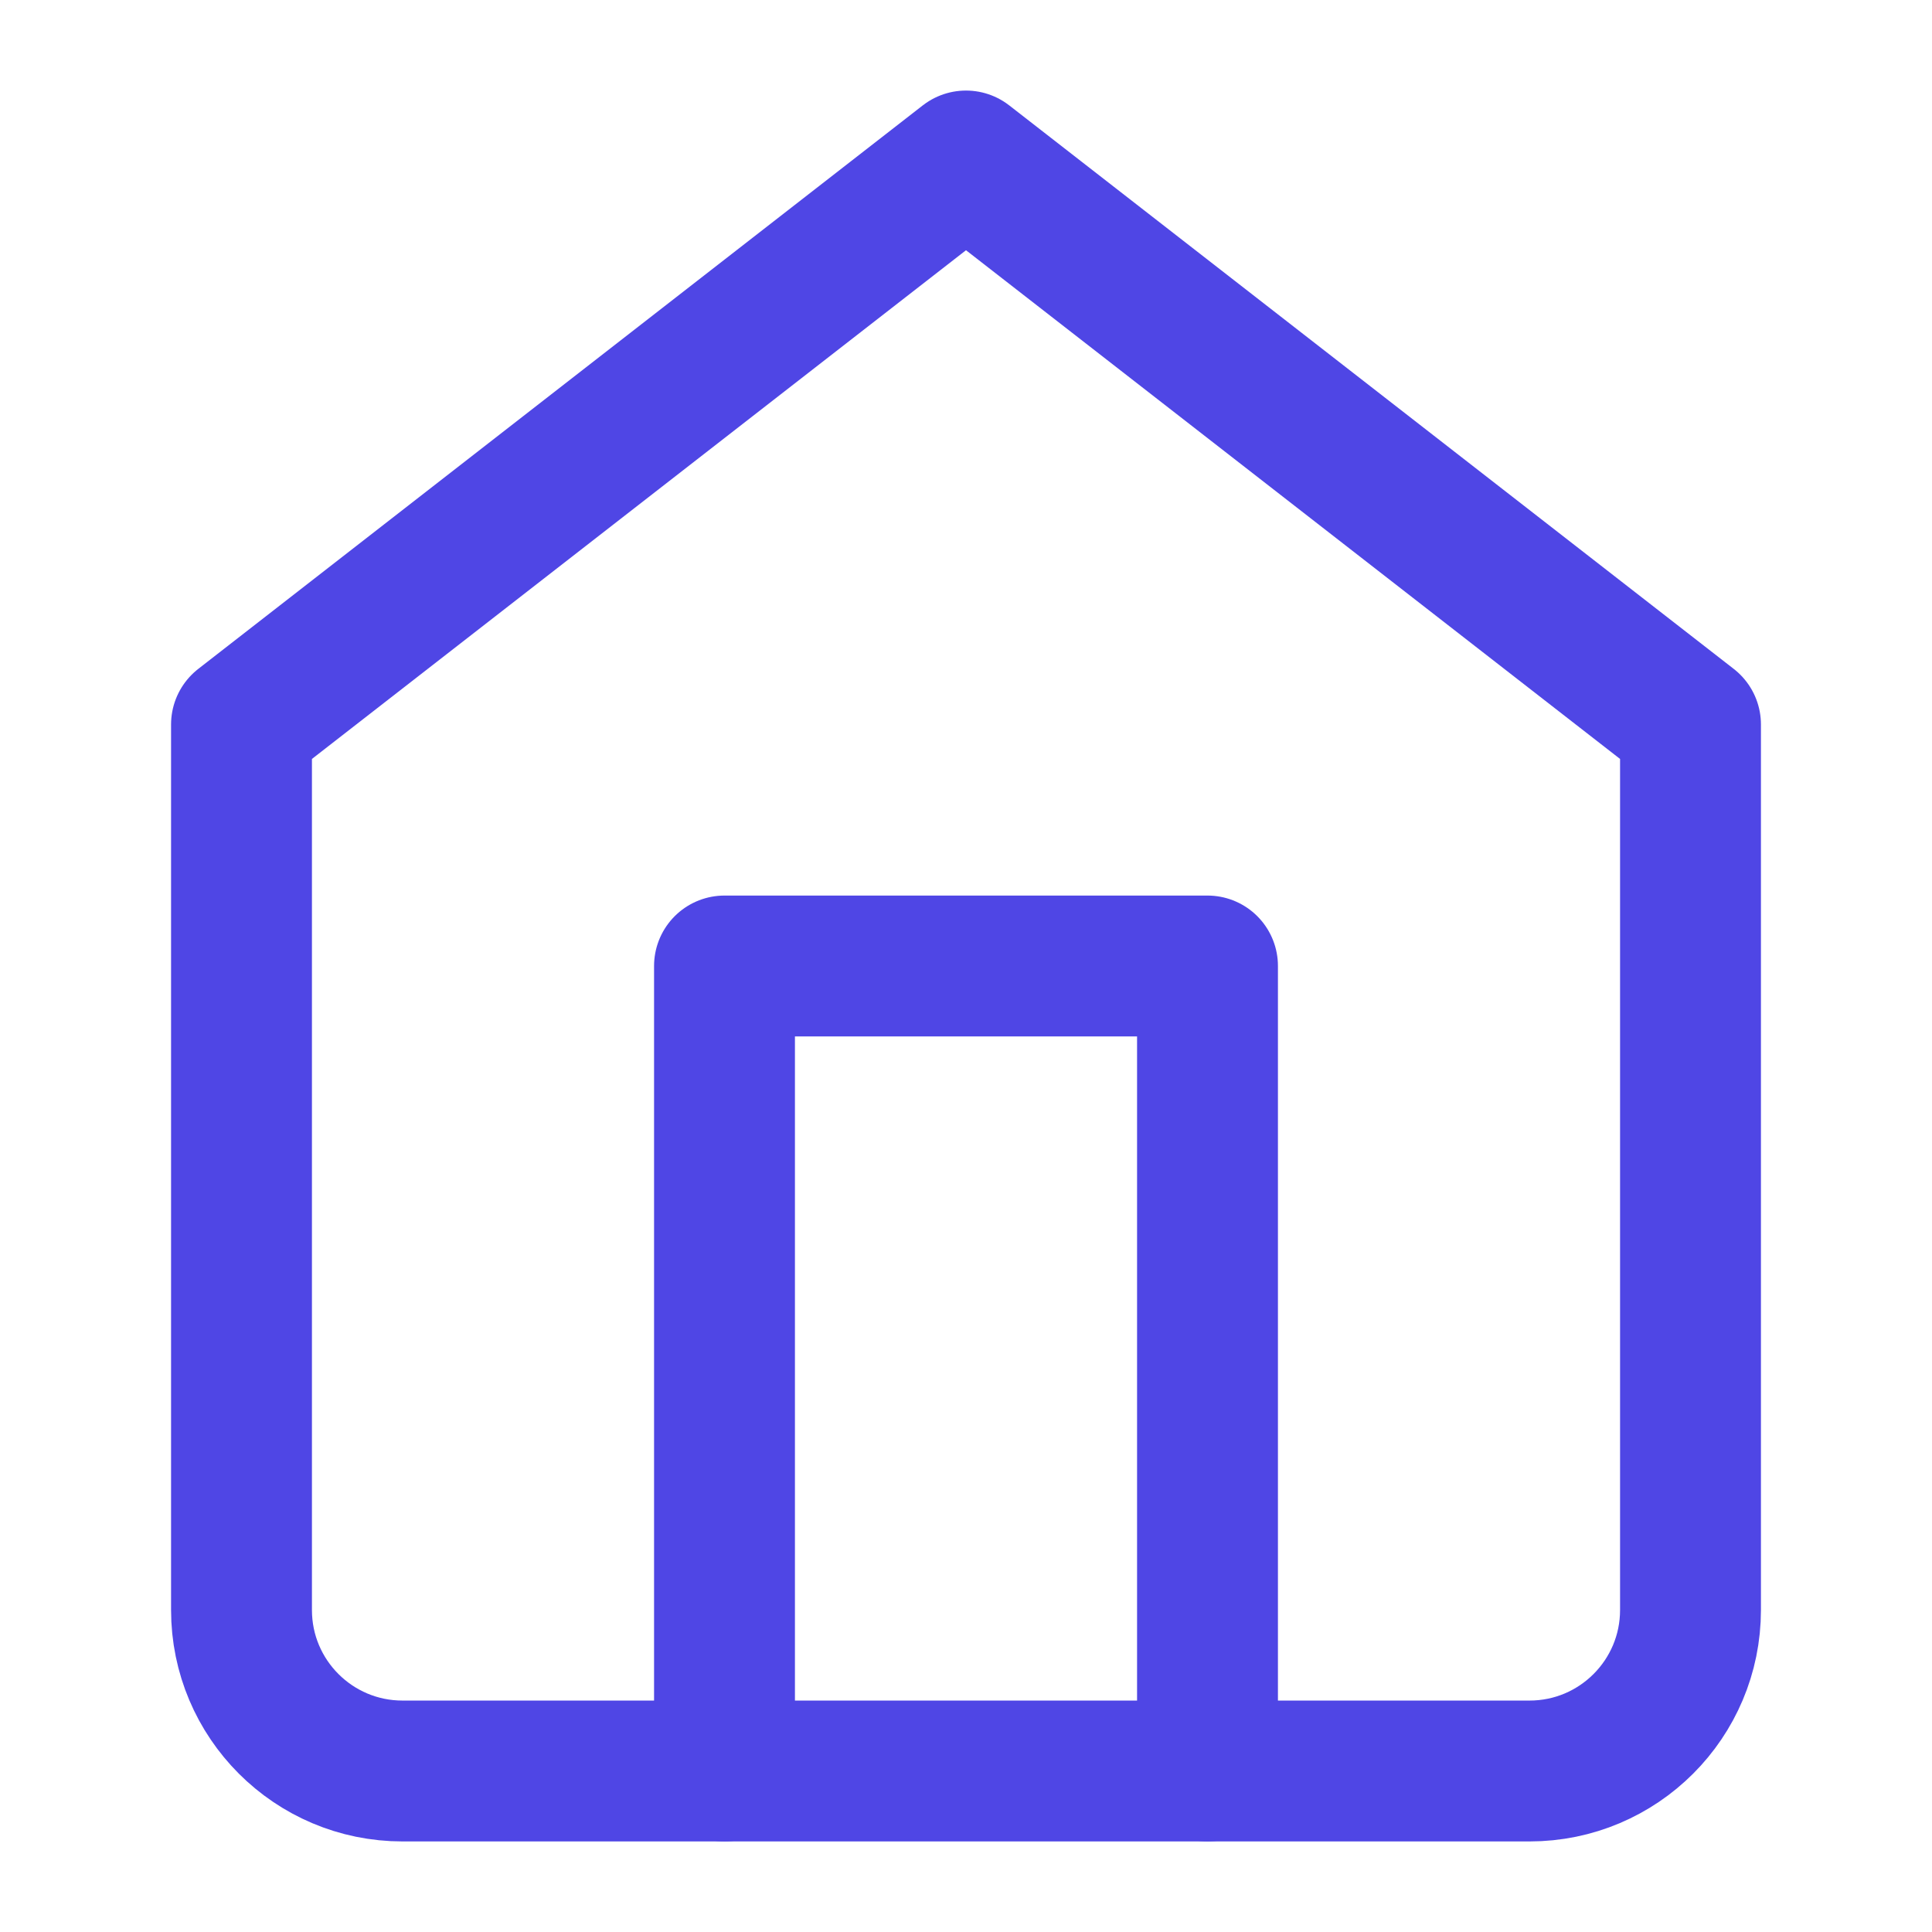
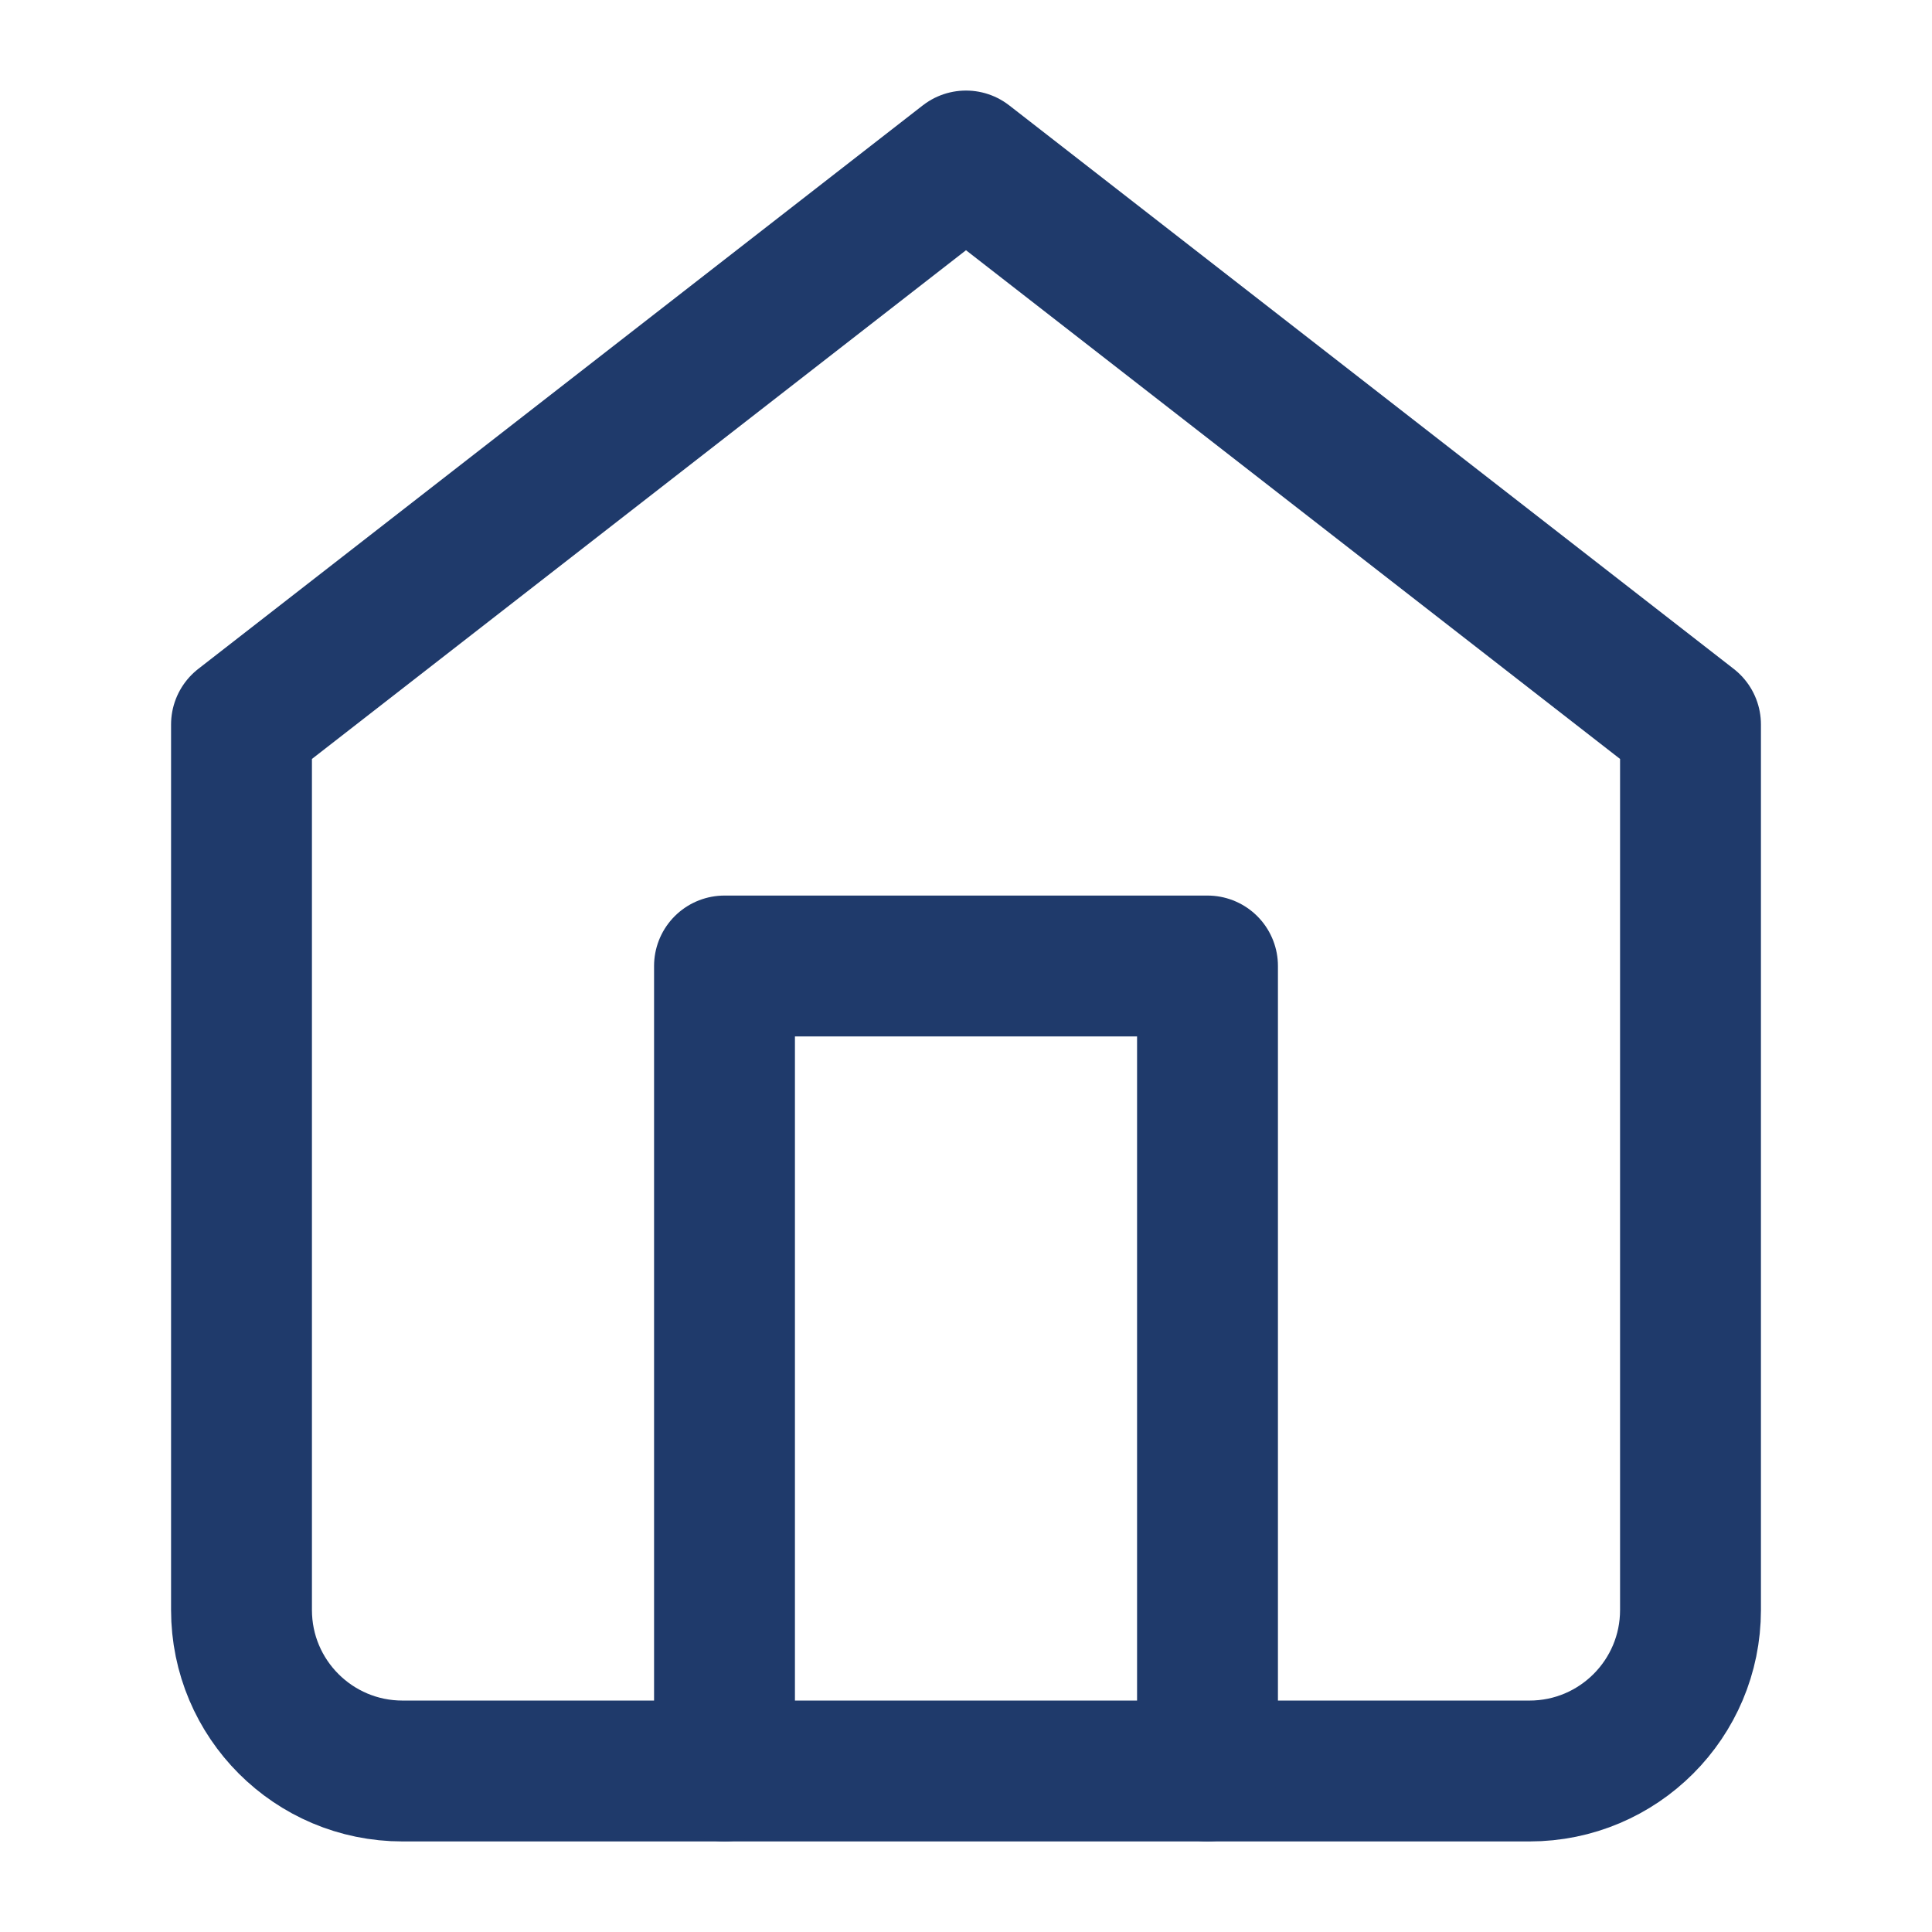
- <svg xmlns="http://www.w3.org/2000/svg" width="24" height="24" viewBox="0 0 24 24" fill="none" stroke="#4f46e5" stroke-width="1.75" stroke-linecap="round" stroke-linejoin="round">
+ <svg xmlns="http://www.w3.org/2000/svg" width="24" height="24" viewBox="0 0 24 24" fill="none" stroke="#1f3a6b" stroke-width="1.75" stroke-linecap="round" stroke-linejoin="round">
  <path d="M3 9l9-7 9 7v11a2 2 0 01-2 2H5a2 2 0 01-2-2z" />
  <polyline points="9 22 9 12 15 12 15 22" />
</svg>
